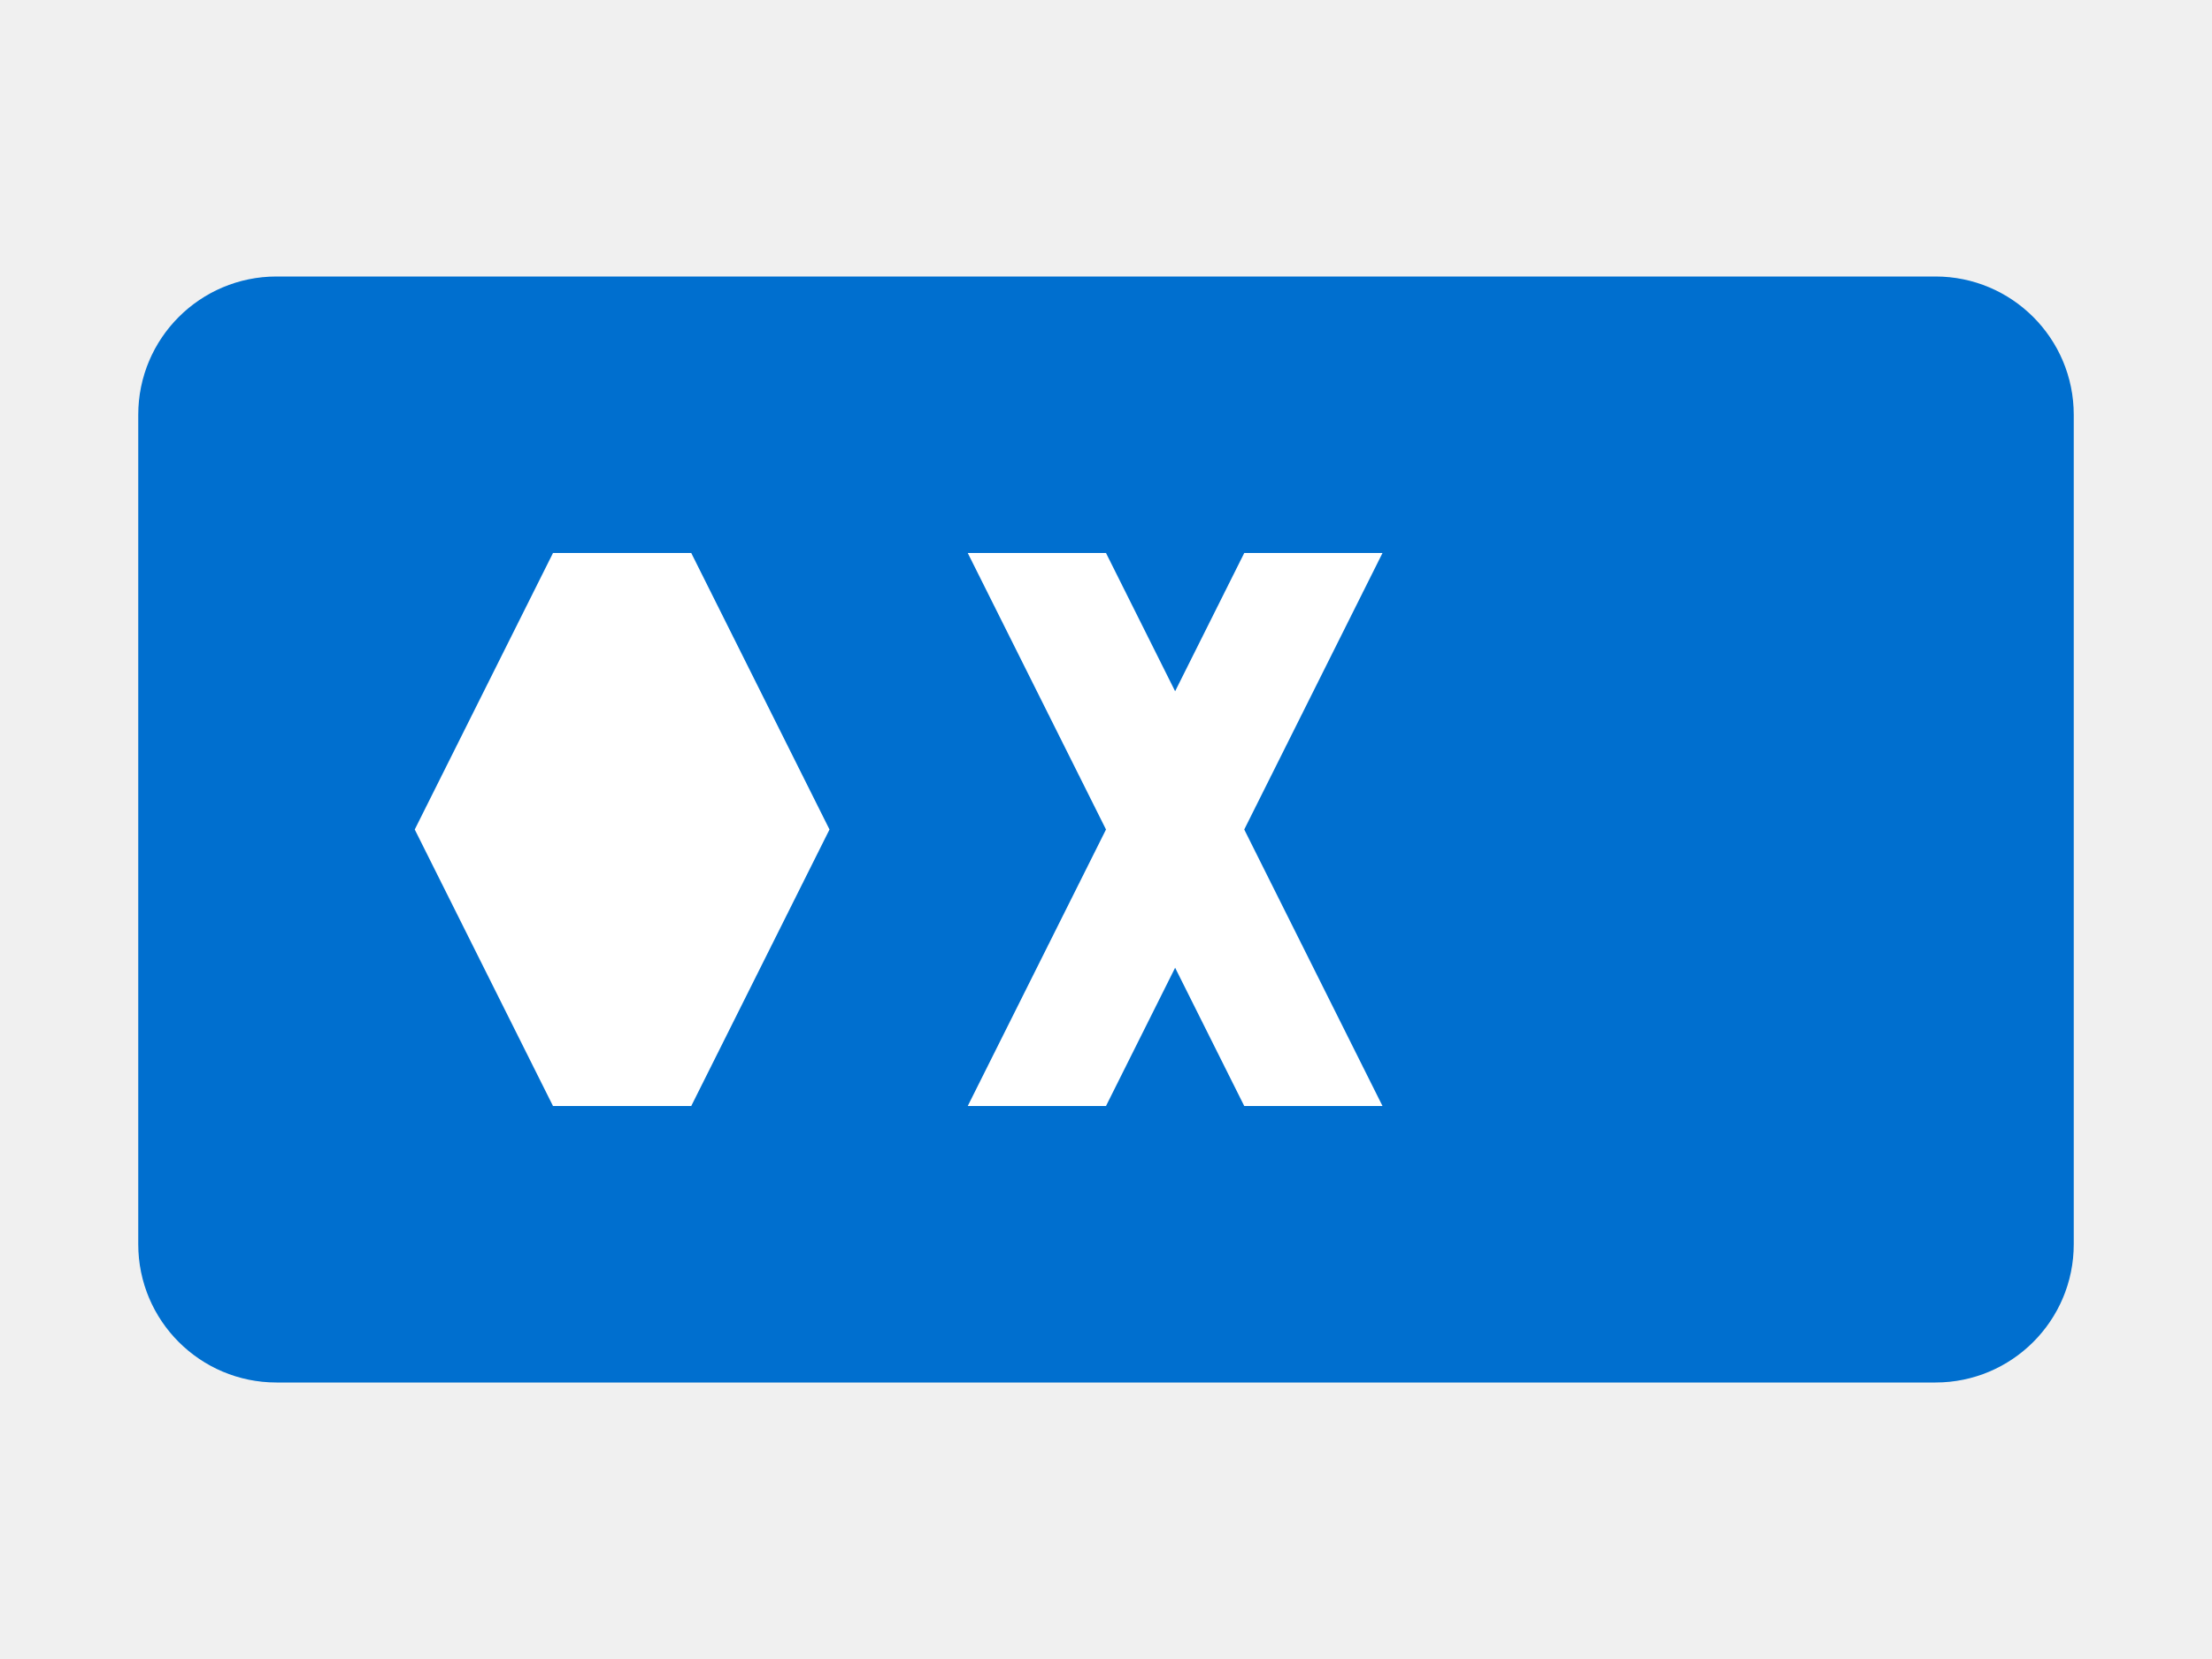
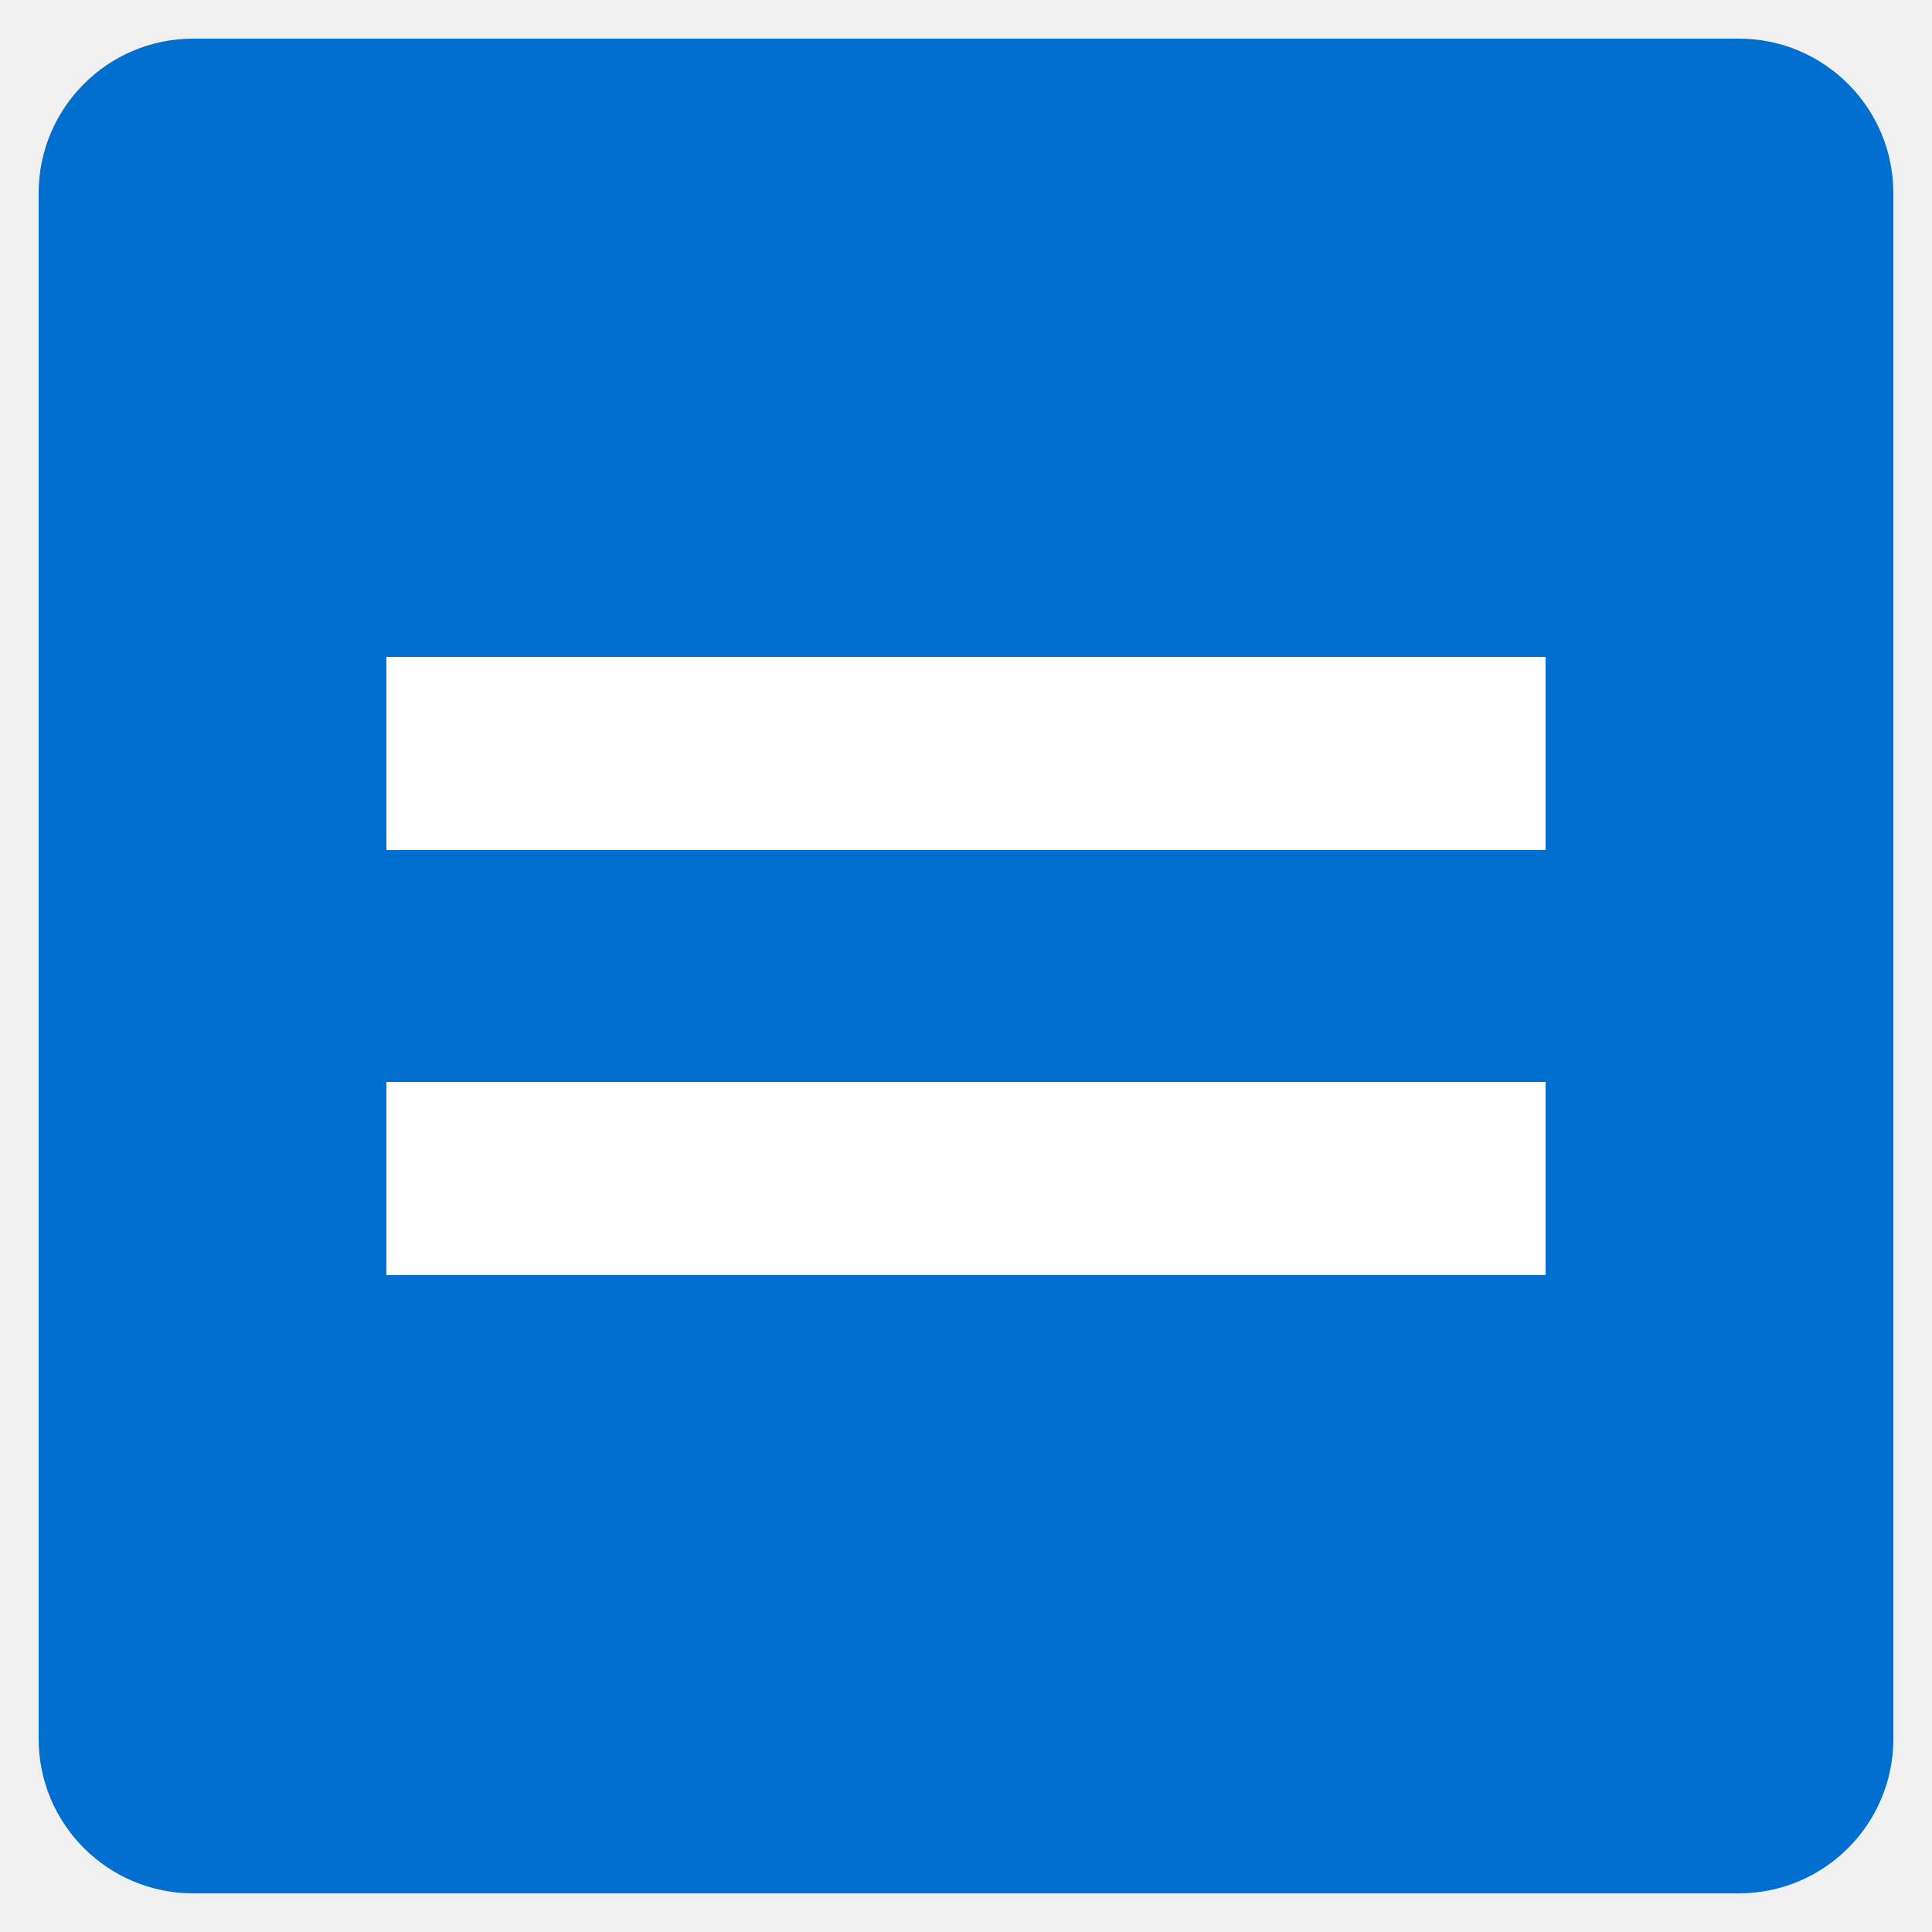
- <svg xmlns="http://www.w3.org/2000/svg" viewBox="0 0 32 24" fill="none">
-   <rect x="2" y="4" width="28" height="16" rx="2" fill="#006FCF" />
-   <path d="M6 12L8 8H10L12 12L10 16H8L6 12Z M14 8H16L17 10L18 8H20L18 12L20 16H18L17 14L16 16H14L16 12L14 8Z" fill="white" />
+ <svg xmlns="http://www.w3.org/2000/svg" viewBox="0 0 100 100" width="100" height="100">
+   <rect x="2" y="2" width="96" height="96" rx="8" ry="8" fill="#006FCF" />
+   <rect x="20" y="34" width="60" height="10" fill="#FFFFFF" />
+   <rect x="20" y="56" width="60" height="10" fill="#FFFFFF" />
</svg>
